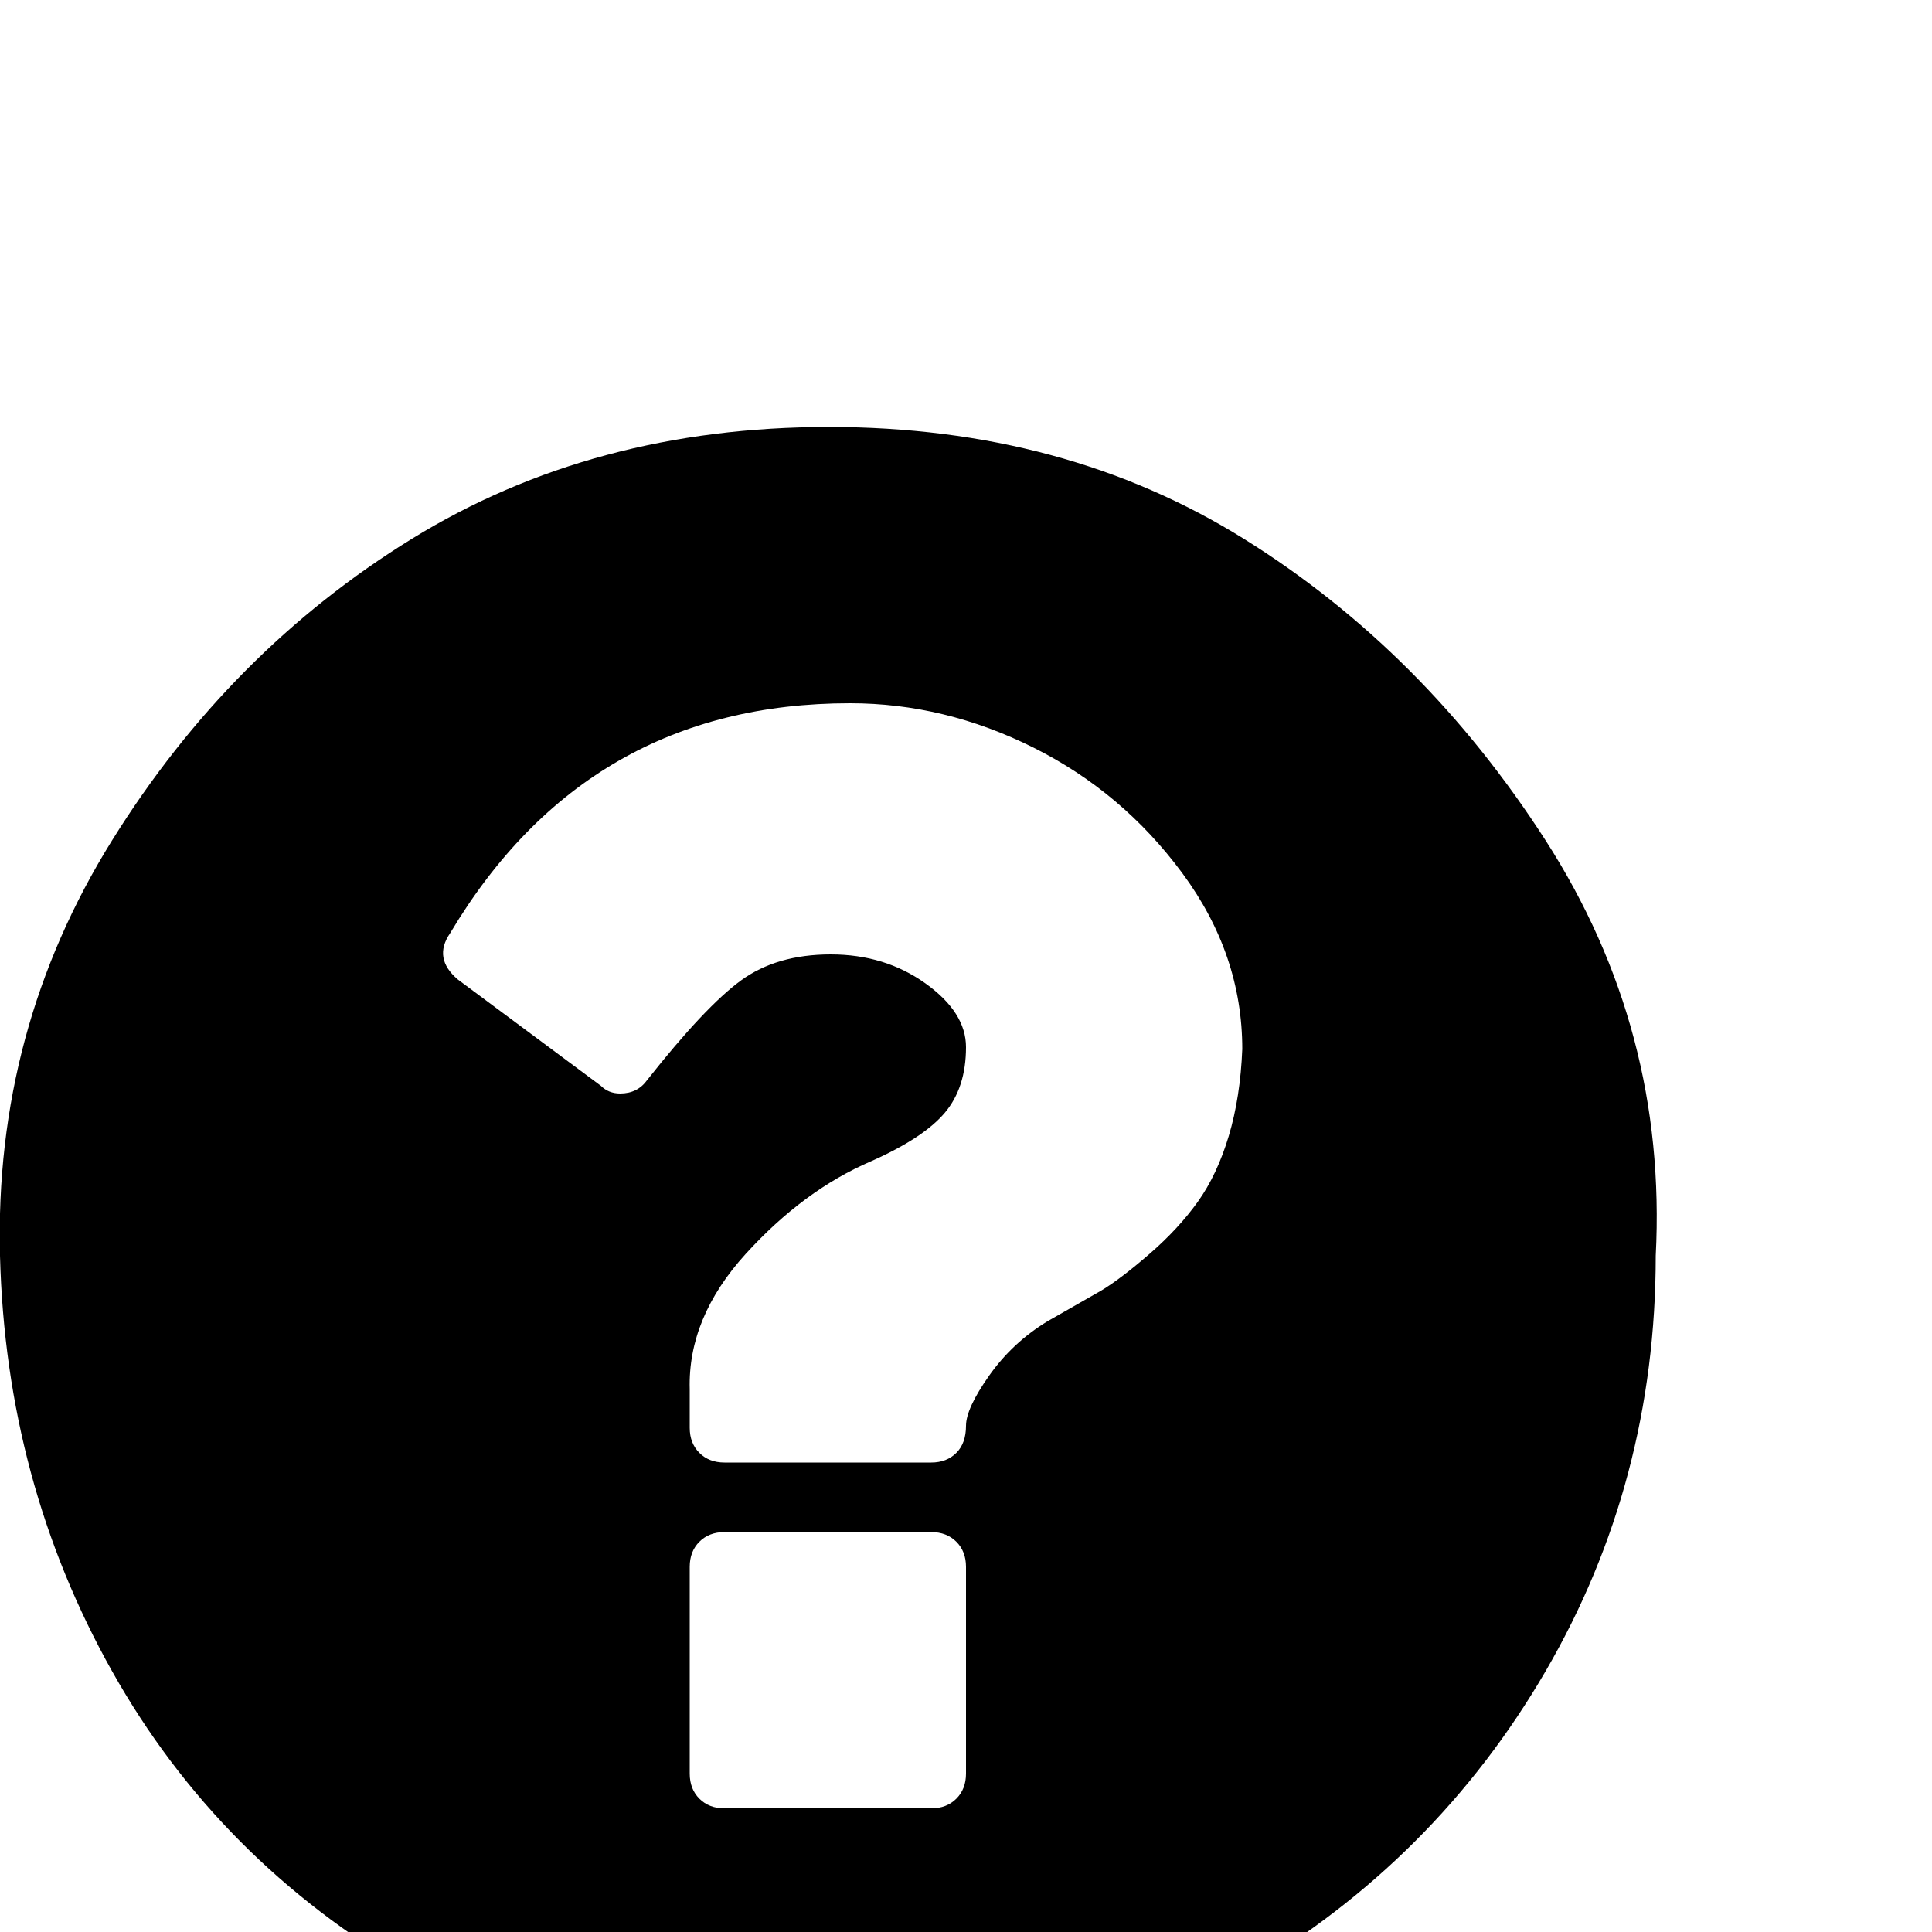
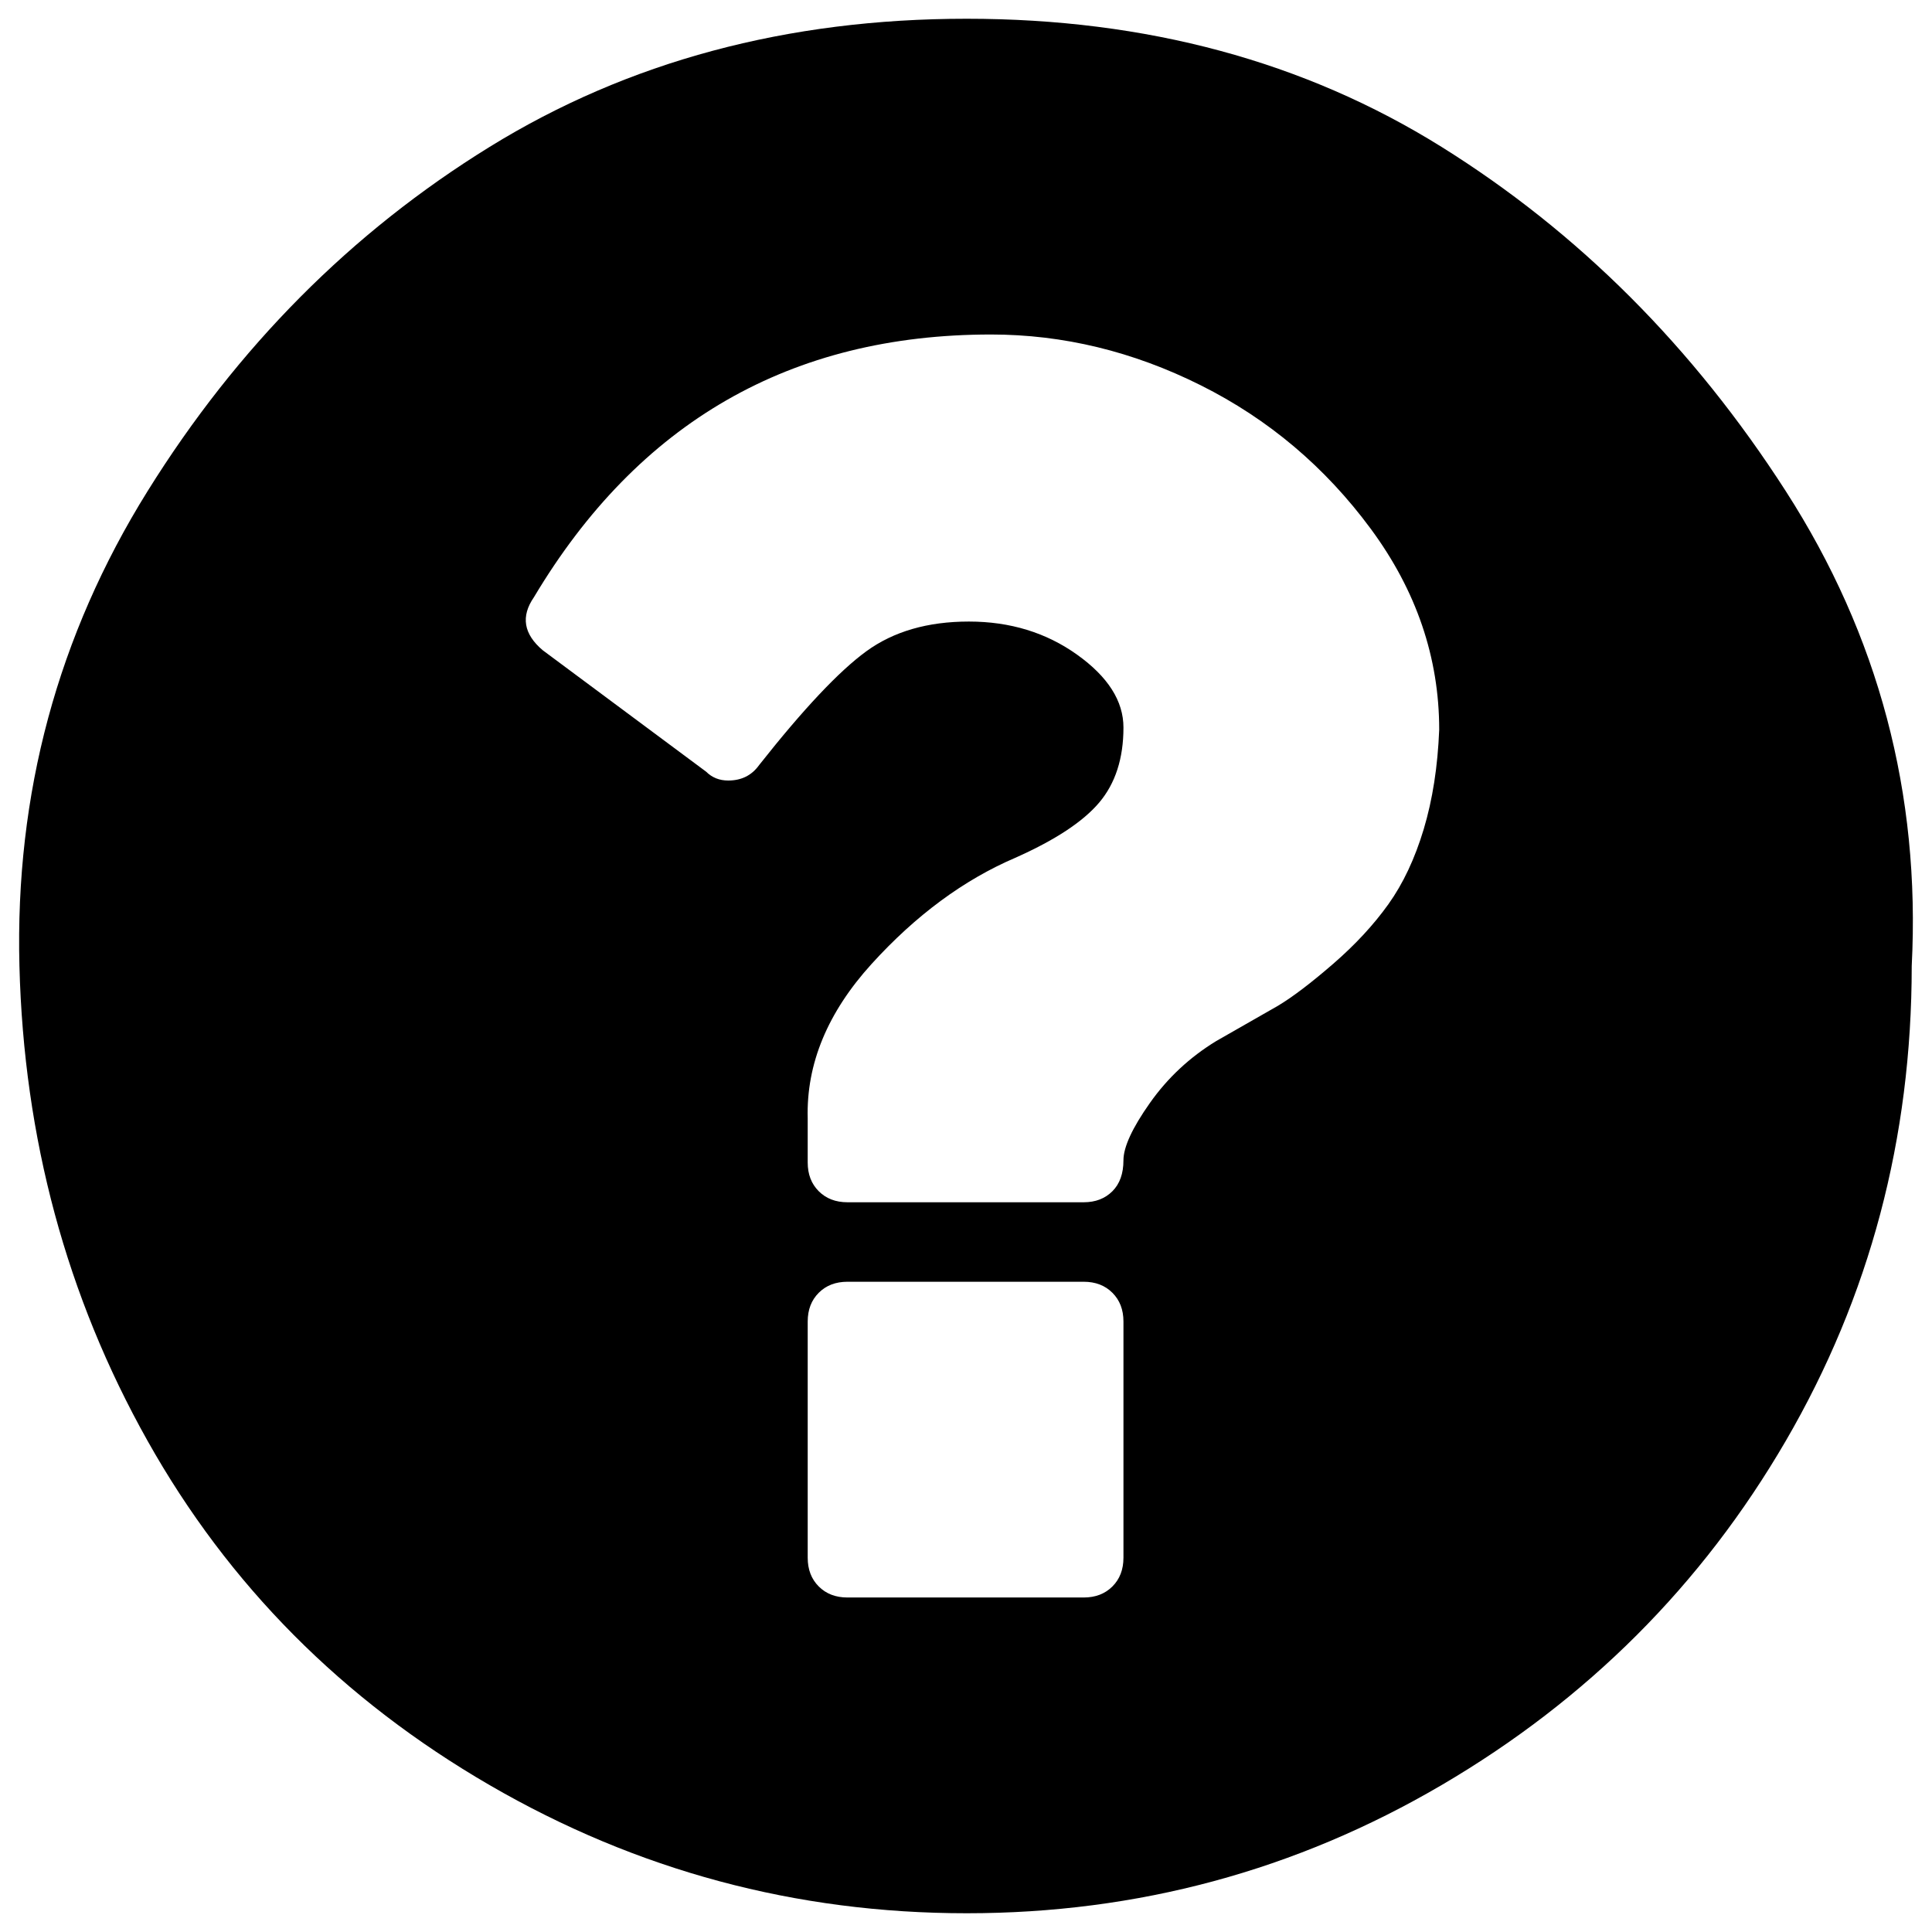
- <svg xmlns="http://www.w3.org/2000/svg" viewBox="0 -1000 1000 1000">
-   <path fill="#000000" d="M500 -82V-189Q500 -197 495 -202Q490 -207 482 -207H375Q367 -207 362 -202Q357 -197 357 -189V-82Q357 -74 362 -69Q367 -64 375 -64H482Q490 -64 495 -69Q500 -74 500 -82ZM643 -457Q643 -506 612 -548Q581 -590 535 -613Q489 -636 440 -636Q304 -636 233 -517Q224 -504 237 -493L311 -438Q315 -434 321 -434Q330 -434 335 -441Q365 -479 383.5 -492.5Q402 -506 430 -506Q458 -506 479 -491Q500 -476 500 -458Q500 -437 489 -424Q478 -411 451 -399Q416 -384 386 -351Q356 -318 357 -281V-261Q357 -253 362 -248Q367 -243 375 -243H482Q490 -243 495 -248Q500 -253 500 -262Q500 -271 512 -288Q524 -305 542 -316L570 -332Q580 -338 595 -351Q610 -364 620 -378Q630 -392 636 -412Q642 -432 643 -457ZM857 -350Q857 -233 800 -135Q743 -37 644 21Q545 79 429 79Q313 79 213 21Q113 -37 58 -135Q3 -233 0 -350Q-3 -467 58 -565Q119 -663 213 -721Q307 -779 429 -779Q551 -779 644 -721Q737 -663 800 -565Q863 -467 857 -350Z" />
+ <svg xmlns="http://www.w3.org/2000/svg" viewBox="0 -1000 1000 1000" version="1.1" id="svg7551">
+   <defs id="defs7555" />
+   <path d="m 581.498,-193.708 v -122.288 q 0,-9.143 -5.714,-14.857 -5.714,-5.714 -14.857,-5.714 H 438.638 q -9.143,0 -14.857,5.714 -5.714,5.714 -5.714,14.857 V -193.708 q 0,9.143 5.714,14.857 5.714,5.714 14.857,5.714 h 122.288 q 9.143,0 14.857,-5.714 5.714,-5.714 5.714,-14.857 z m 163.432,-428.58 q 0,-56.001 -35.429,-104.002 -35.429,-48.001 -88.002,-74.287 -52.573,-26.286 -108.574,-26.286 -155.432,0 -236.576,136.003 -10.286,14.857 4.572,27.429 l 84.573,62.858 q 4.572,4.572 11.429,4.572 10.286,0 16,-8 34.286,-43.429 55.43,-58.858 21.143,-15.429 53.144,-15.429 32.001,0 56.001,17.143 24,17.143 24,37.715 0,24 -12.572,38.858 -12.572,14.857 -43.429,28.572 -40.001,17.143 -74.287,54.858 -34.286,37.715 -33.144,80.002 v 22.858 q 0,9.143 5.714,14.857 5.714,5.714 14.857,5.714 h 122.288 q 9.143,0 14.857,-5.714 5.714,-5.714 5.714,-16 0,-10.286 13.715,-29.715 13.715,-19.429 34.286,-32.001 l 32.001,-18.286 q 11.429,-6.857 28.572,-21.715 17.143,-14.857 28.572,-30.858 11.429,-16 18.286,-38.858 6.857,-22.858 8,-51.43 z m 244.576,122.288 q 0,133.717 -65.144,245.719 -65.144,112.002 -178.289,178.289 -113.145,66.287 -245.719,66.287 -132.574,0 -246.862,-66.287 Q 139.203,-142.278 76.345,-254.281 13.486,-366.283 10.058,-500 6.629,-633.717 76.345,-745.719 146.061,-857.722 253.491,-924.009 q 107.431,-66.287 246.862,-66.287 139.431,0 245.719,66.287 106.288,66.287 178.289,178.289 72.001,112.002 65.144,245.719 z" id="path7549" style="fill:#000000;stroke-width:1.143" />
</svg>
